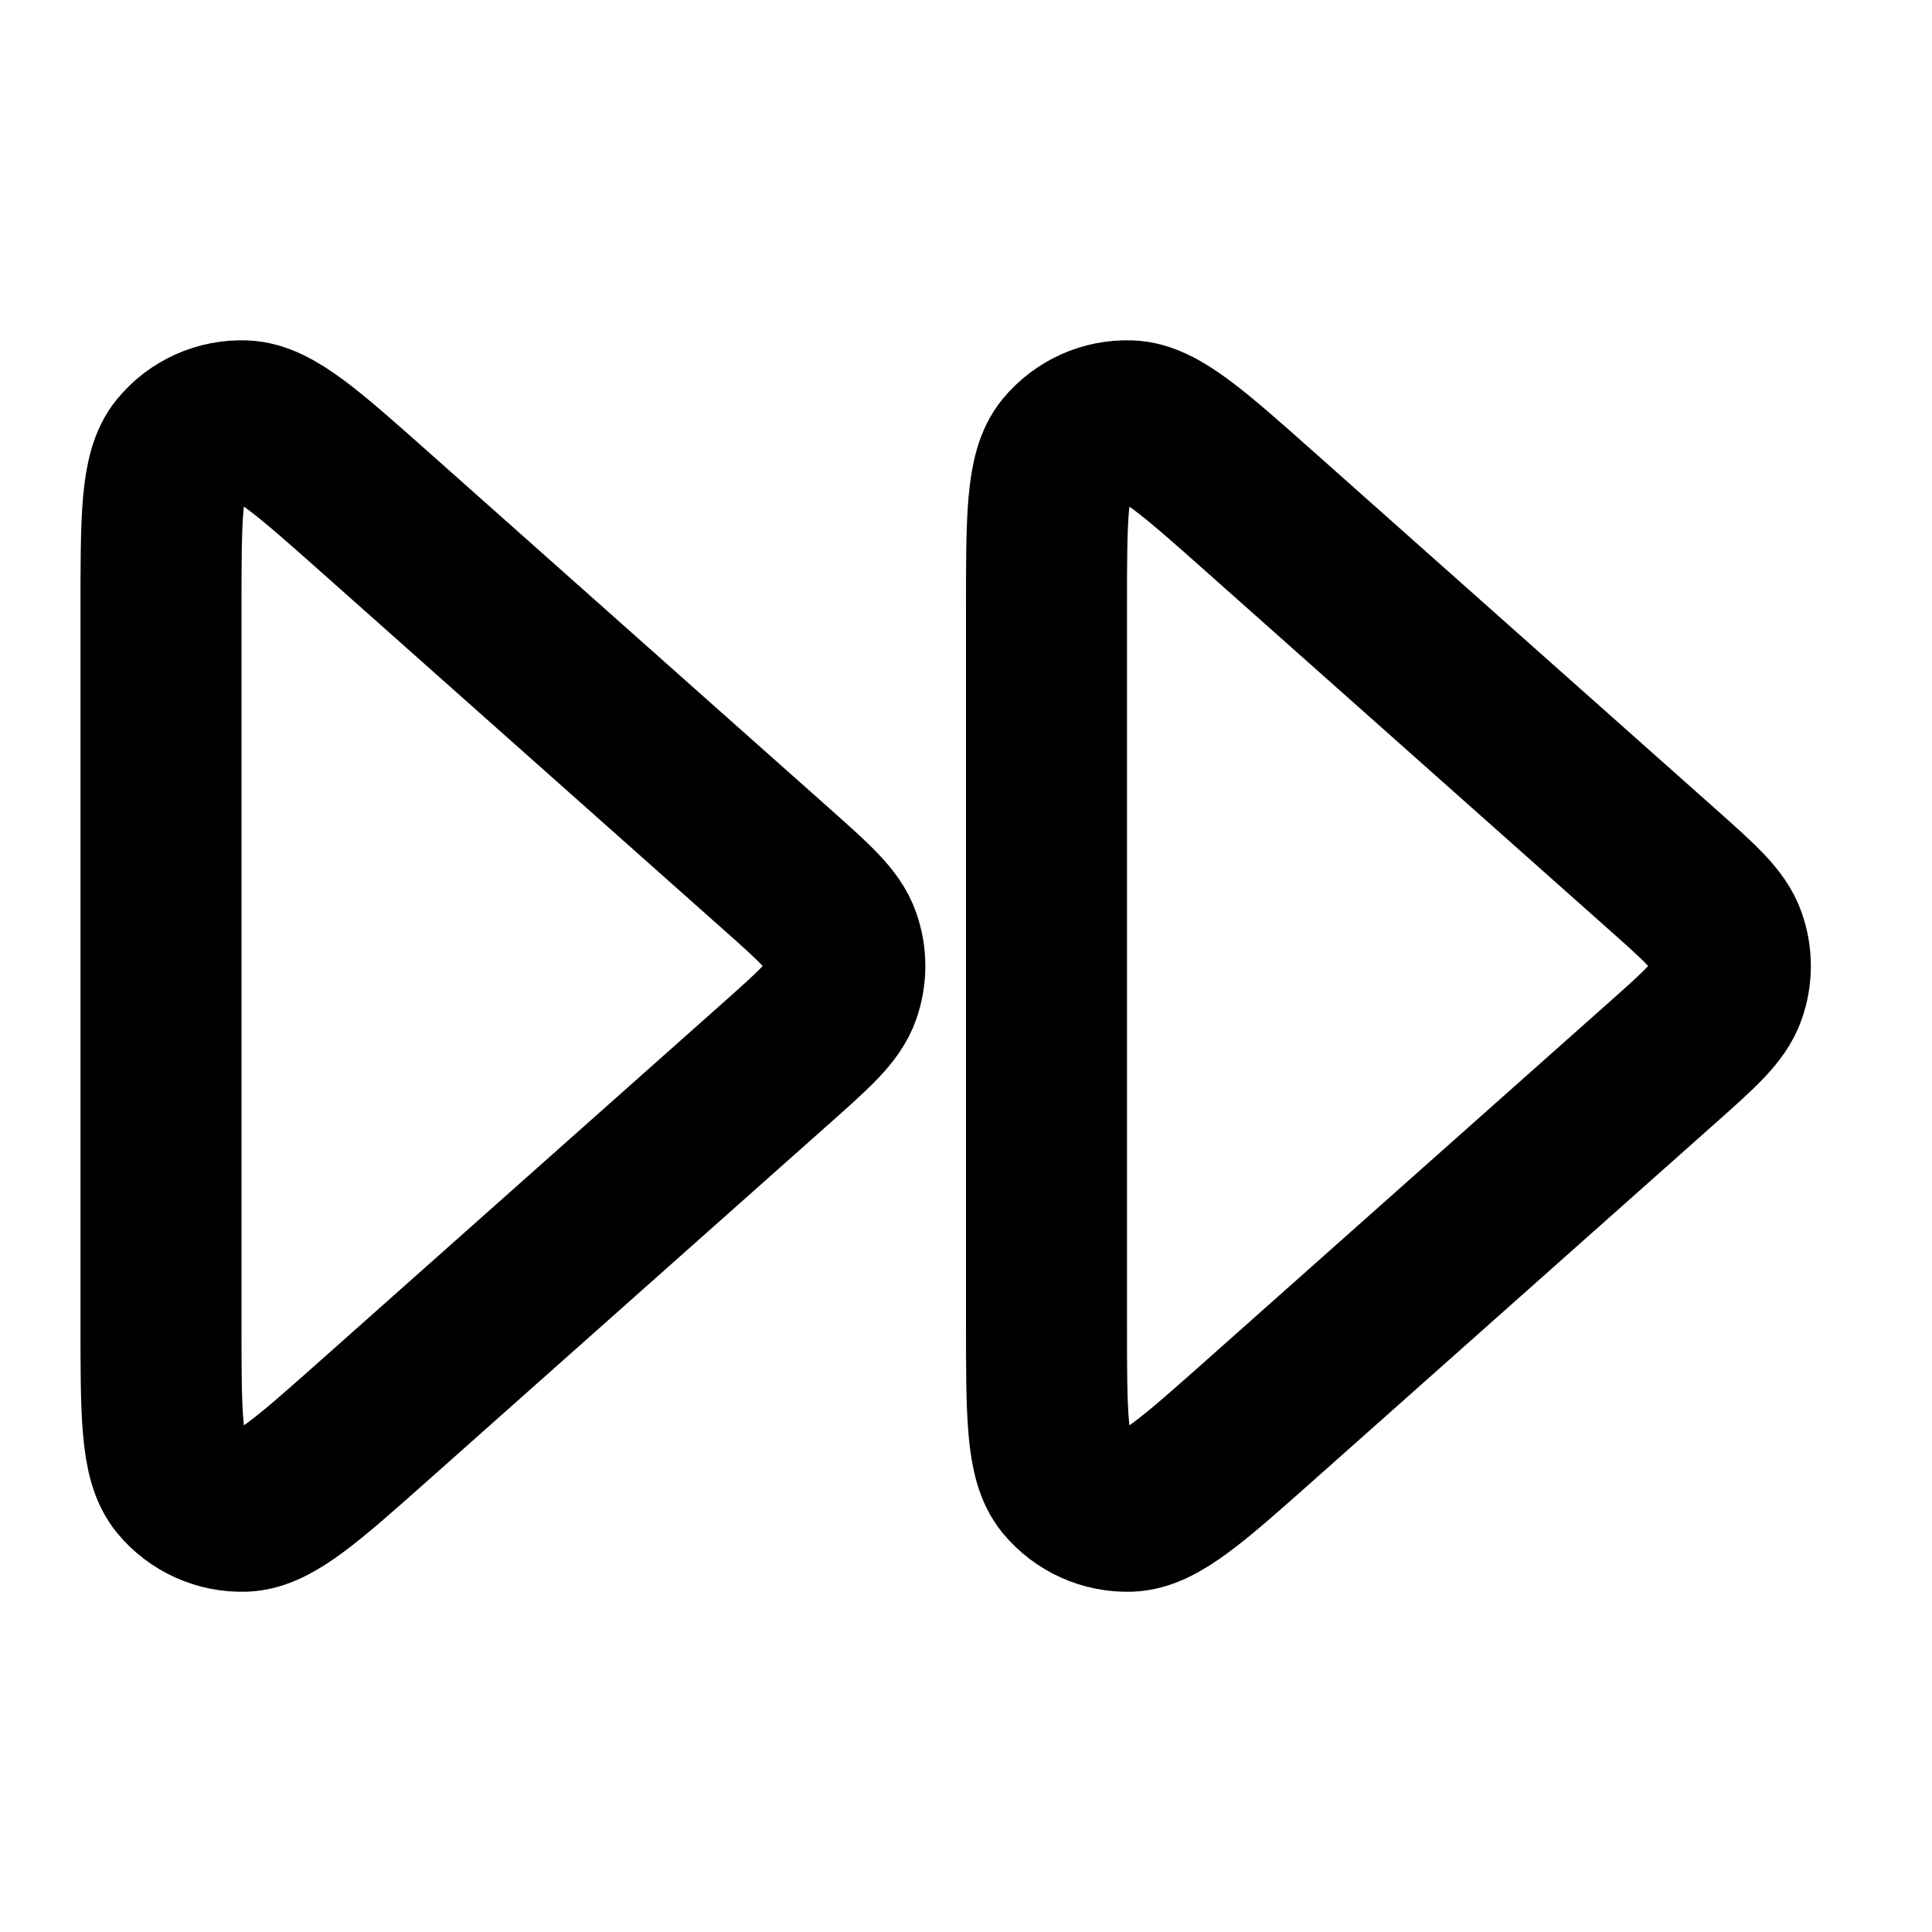
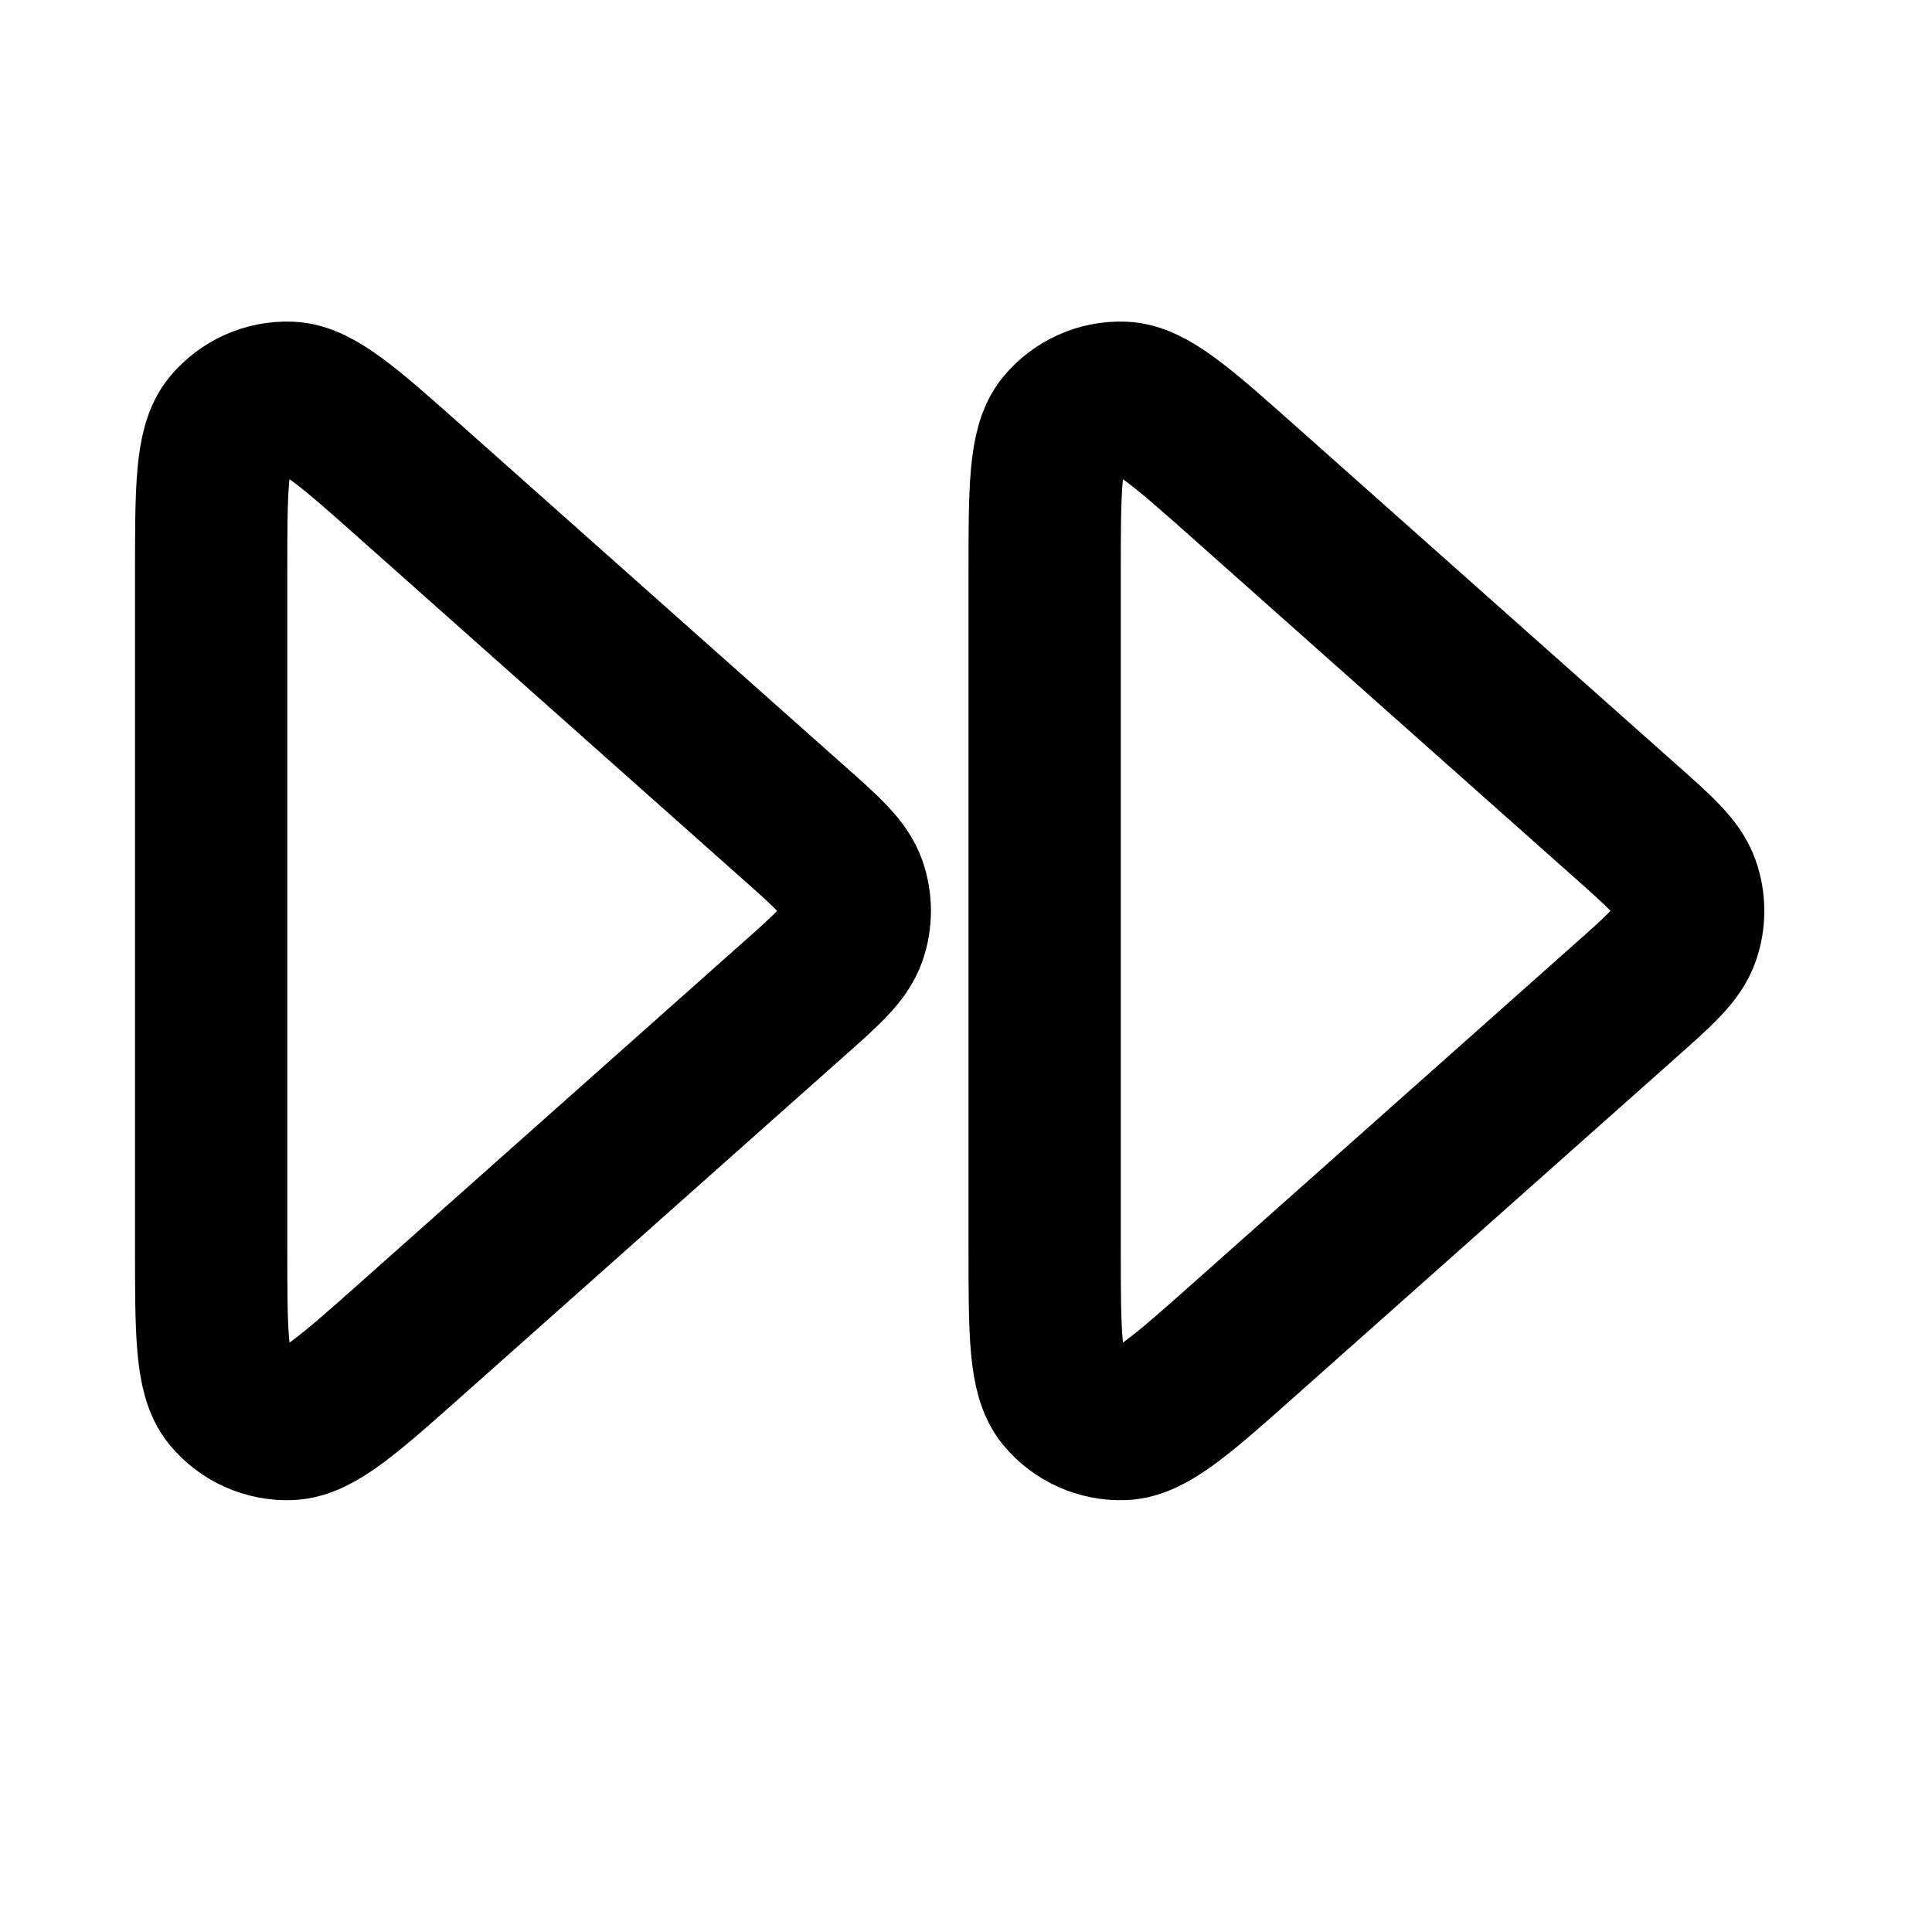
- <svg xmlns="http://www.w3.org/2000/svg" width="24" height="24" viewBox="0 0 24 24" fill="none">
-   <path d="M13 16.437C13 17.567 13 18.132 13.228 18.409C13.427 18.65 13.726 18.784 14.037 18.773C14.396 18.759 14.818 18.384 15.663 17.633L20.655 13.196C21.12 12.782 21.353 12.575 21.438 12.331C21.514 12.117 21.514 11.883 21.438 11.669C21.353 11.425 21.12 11.218 20.655 10.804L15.663 6.367C14.818 5.616 14.396 5.241 14.037 5.228C13.726 5.216 13.427 5.35 13.228 5.591C13 5.868 13 6.433 13 7.563V16.437Z" stroke="black" stroke-width="2" stroke-linecap="round" stroke-linejoin="round" />
-   <path d="M2 16.437C2 17.567 2 18.132 2.228 18.409C2.427 18.65 2.726 18.784 3.037 18.773C3.396 18.759 3.818 18.384 4.663 17.633L9.655 13.196C10.12 12.782 10.353 12.575 10.438 12.331C10.514 12.117 10.514 11.883 10.438 11.669C10.353 11.425 10.12 11.218 9.655 10.804L4.663 6.367C3.818 5.616 3.396 5.241 3.037 5.228C2.726 5.216 2.427 5.35 2.228 5.591C2 5.868 2 6.433 2 7.563V16.437Z" stroke="black" stroke-width="2" stroke-linecap="round" stroke-linejoin="round" />
+ <svg xmlns="http://www.w3.org/2000/svg" width="17" height="17" viewBox="0 0 17 17" fill="none">
+   <path d="M9.192 10.973C9.192 11.726 9.192 12.103 9.344 12.288C9.476 12.448 9.676 12.538 9.883 12.53C10.122 12.521 10.404 12.271 10.967 11.77L14.295 8.812C14.605 8.537 14.76 8.399 14.817 8.236C14.867 8.093 14.867 7.937 14.817 7.794C14.76 7.631 14.605 7.493 14.295 7.218L10.967 4.26C10.404 3.759 10.122 3.509 9.883 3.5C9.676 3.492 9.476 3.582 9.344 3.742C9.192 3.927 9.192 4.304 9.192 5.057V10.973Z" stroke="black" stroke-width="1.34" stroke-linecap="round" stroke-linejoin="round" />
+   <path d="M1.858 10.973C1.858 11.726 1.858 12.103 2.01 12.288C2.143 12.448 2.342 12.538 2.55 12.53C2.789 12.521 3.071 12.271 3.634 11.77L6.961 8.812C7.272 8.537 7.427 8.399 7.484 8.236C7.534 8.093 7.534 7.937 7.484 7.794C7.427 7.631 7.272 7.493 6.961 7.218L3.634 4.26C3.071 3.759 2.789 3.509 2.55 3.5C2.342 3.492 2.143 3.582 2.01 3.742C1.858 3.927 1.858 4.304 1.858 5.057V10.973Z" stroke="black" stroke-width="1.34" stroke-linecap="round" stroke-linejoin="round" />
</svg>
